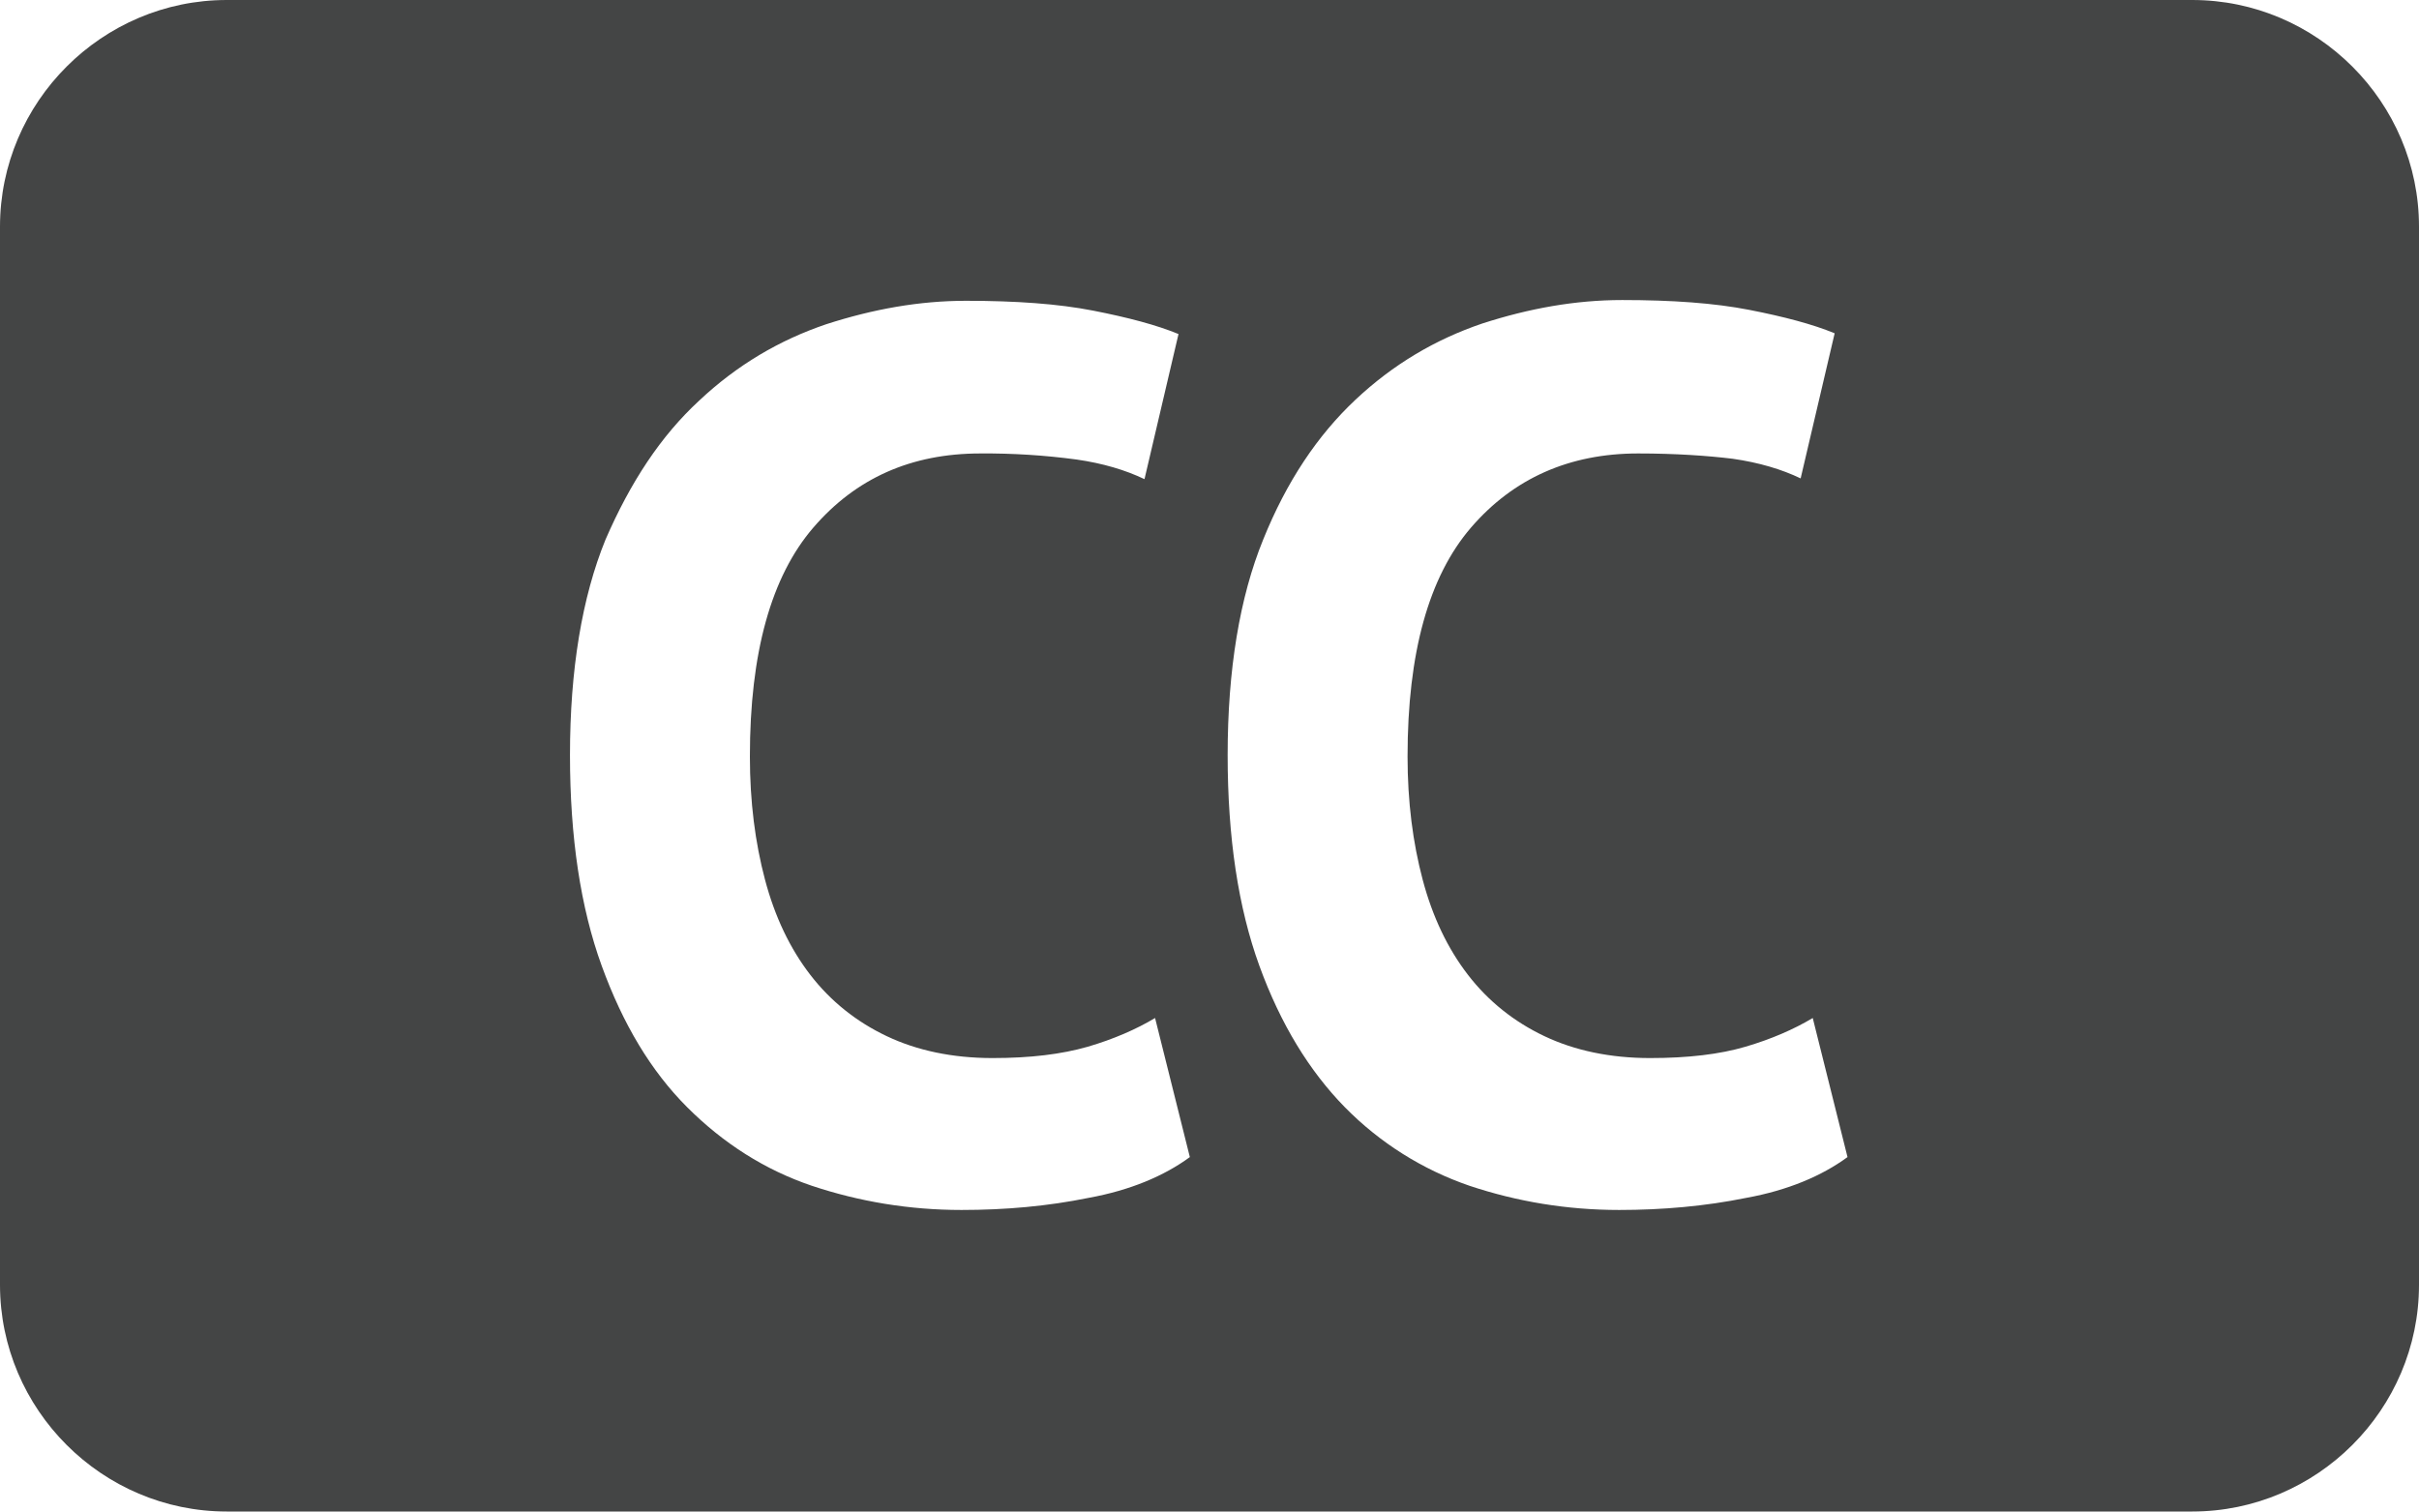
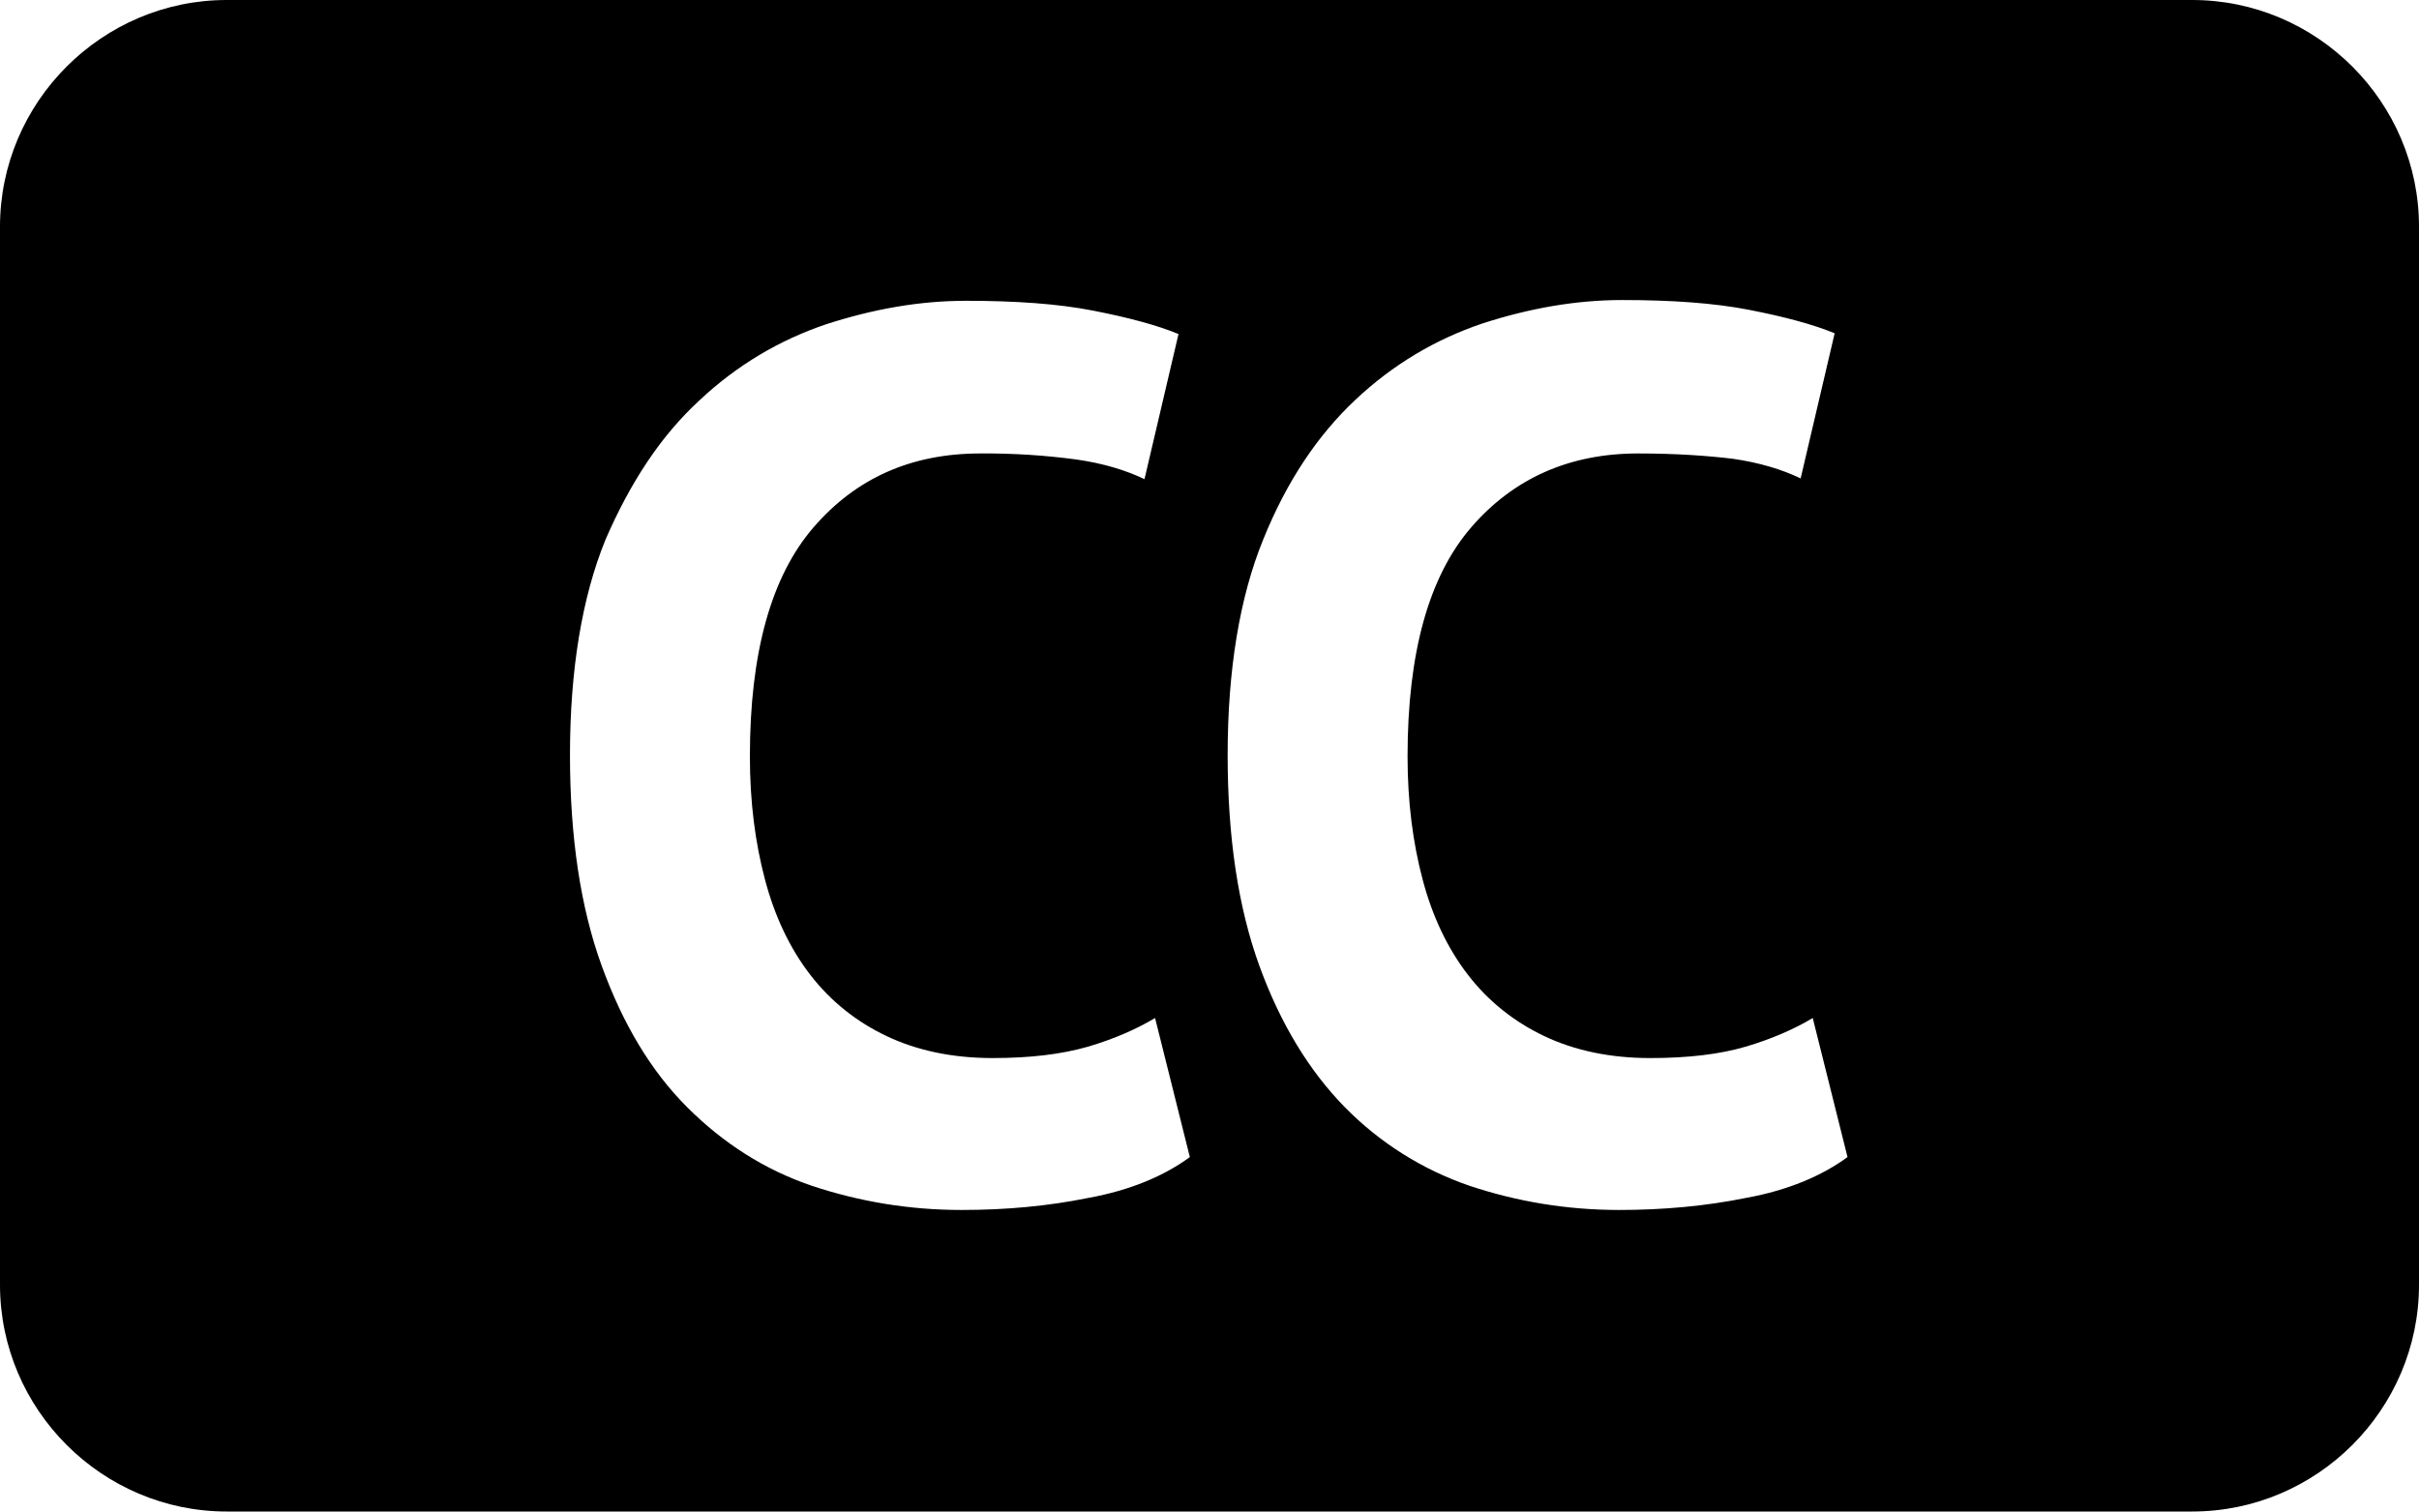
<svg xmlns="http://www.w3.org/2000/svg" viewBox="0 0 32 20">
-   <path d="M29 0H3C1.35 0 0 1.35 0 3v14c0 1.65 1.35 3 3 3h26c1.65 0 3-1.35 3-3V3c0-1.65-1.35-3-3-3zM14.4 15.85c-.54.11-1.1.16-1.68.16-.69 0-1.35-.11-1.98-.32-.62-.21-1.17-.56-1.65-1.04s-.85-1.1-1.13-1.87c-.28-.77-.42-1.7-.42-2.79 0-1.13.16-2.09.47-2.85.33-.76.73-1.37 1.24-1.84.5-.47 1.06-.8 1.68-1.01.62-.2 1.23-.31 1.85-.31.66 0 1.22.04 1.68.13.46.09.84.19 1.13.31l-.45 1.92c-.25-.12-.55-.21-.9-.26A9.04 9.04 0 0012.97 6c-.92 0-1.65.33-2.21.98-.56.65-.84 1.66-.84 3.03 0 .6.07 1.14.2 1.63s.33.91.6 1.26c.27.35.61.62 1.01.81.4.19.87.29 1.4.29.5 0 .91-.05 1.26-.15.34-.1.64-.23.89-.38l.46 1.84c-.34.25-.79.44-1.34.54zm8.7 0c-.54.11-1.11.16-1.68.16-.69 0-1.35-.11-1.98-.32a4.24 4.24 0 01-1.65-1.04c-.47-.48-.85-1.1-1.13-1.87-.28-.77-.42-1.7-.42-2.79 0-1.13.16-2.09.47-2.85.31-.77.72-1.38 1.22-1.85.5-.47 1.06-.8 1.68-1.01.62-.2 1.23-.31 1.85-.31.66 0 1.22.04 1.68.13.46.09.84.19 1.13.31l-.45 1.92c-.25-.12-.55-.21-.9-.26-.33-.04-.75-.07-1.25-.07-.91 0-1.65.33-2.21.98-.56.65-.84 1.66-.84 3.03 0 .6.07 1.14.2 1.63s.33.91.6 1.26c.27.35.61.62 1.01.81.4.19.87.29 1.4.29.5 0 .92-.05 1.26-.15.34-.1.64-.23.89-.38l.46 1.84c-.34.25-.79.44-1.34.54z" fill="#444545" />
+   <path d="M29 0H3C1.35 0 0 1.35 0 3v14c0 1.65 1.35 3 3 3h26c1.65 0 3-1.35 3-3V3c0-1.65-1.35-3-3-3zM14.4 15.85c-.54.11-1.1.16-1.68.16-.69 0-1.35-.11-1.98-.32-.62-.21-1.17-.56-1.65-1.04s-.85-1.1-1.13-1.87c-.28-.77-.42-1.7-.42-2.79 0-1.13.16-2.09.47-2.85.33-.76.73-1.37 1.24-1.84.5-.47 1.06-.8 1.68-1.01.62-.2 1.23-.31 1.85-.31.66 0 1.22.04 1.68.13.46.09.84.19 1.13.31l-.45 1.92c-.25-.12-.55-.21-.9-.26A9.04 9.04 0 0012.97 6c-.92 0-1.65.33-2.21.98-.56.65-.84 1.66-.84 3.03 0 .6.07 1.14.2 1.63s.33.91.6 1.26c.27.35.61.62 1.01.81.4.19.87.29 1.4.29.5 0 .91-.05 1.26-.15.34-.1.64-.23.89-.38l.46 1.84c-.34.25-.79.44-1.34.54zm8.7 0c-.54.11-1.11.16-1.68.16-.69 0-1.35-.11-1.98-.32a4.24 4.24 0 01-1.65-1.04c-.47-.48-.85-1.1-1.13-1.87-.28-.77-.42-1.7-.42-2.79 0-1.13.16-2.09.47-2.85.31-.77.72-1.38 1.22-1.85.5-.47 1.06-.8 1.68-1.01.62-.2 1.23-.31 1.85-.31.66 0 1.22.04 1.68.13.46.09.84.19 1.13.31l-.45 1.92c-.25-.12-.55-.21-.9-.26-.33-.04-.75-.07-1.25-.07-.91 0-1.65.33-2.21.98-.56.65-.84 1.66-.84 3.03 0 .6.07 1.14.2 1.63s.33.91.6 1.26c.27.35.61.62 1.01.81.4.19.87.29 1.4.29.5 0 .92-.05 1.26-.15.34-.1.64-.23.89-.38l.46 1.84c-.34.25-.79.44-1.34.54z" />
</svg>
